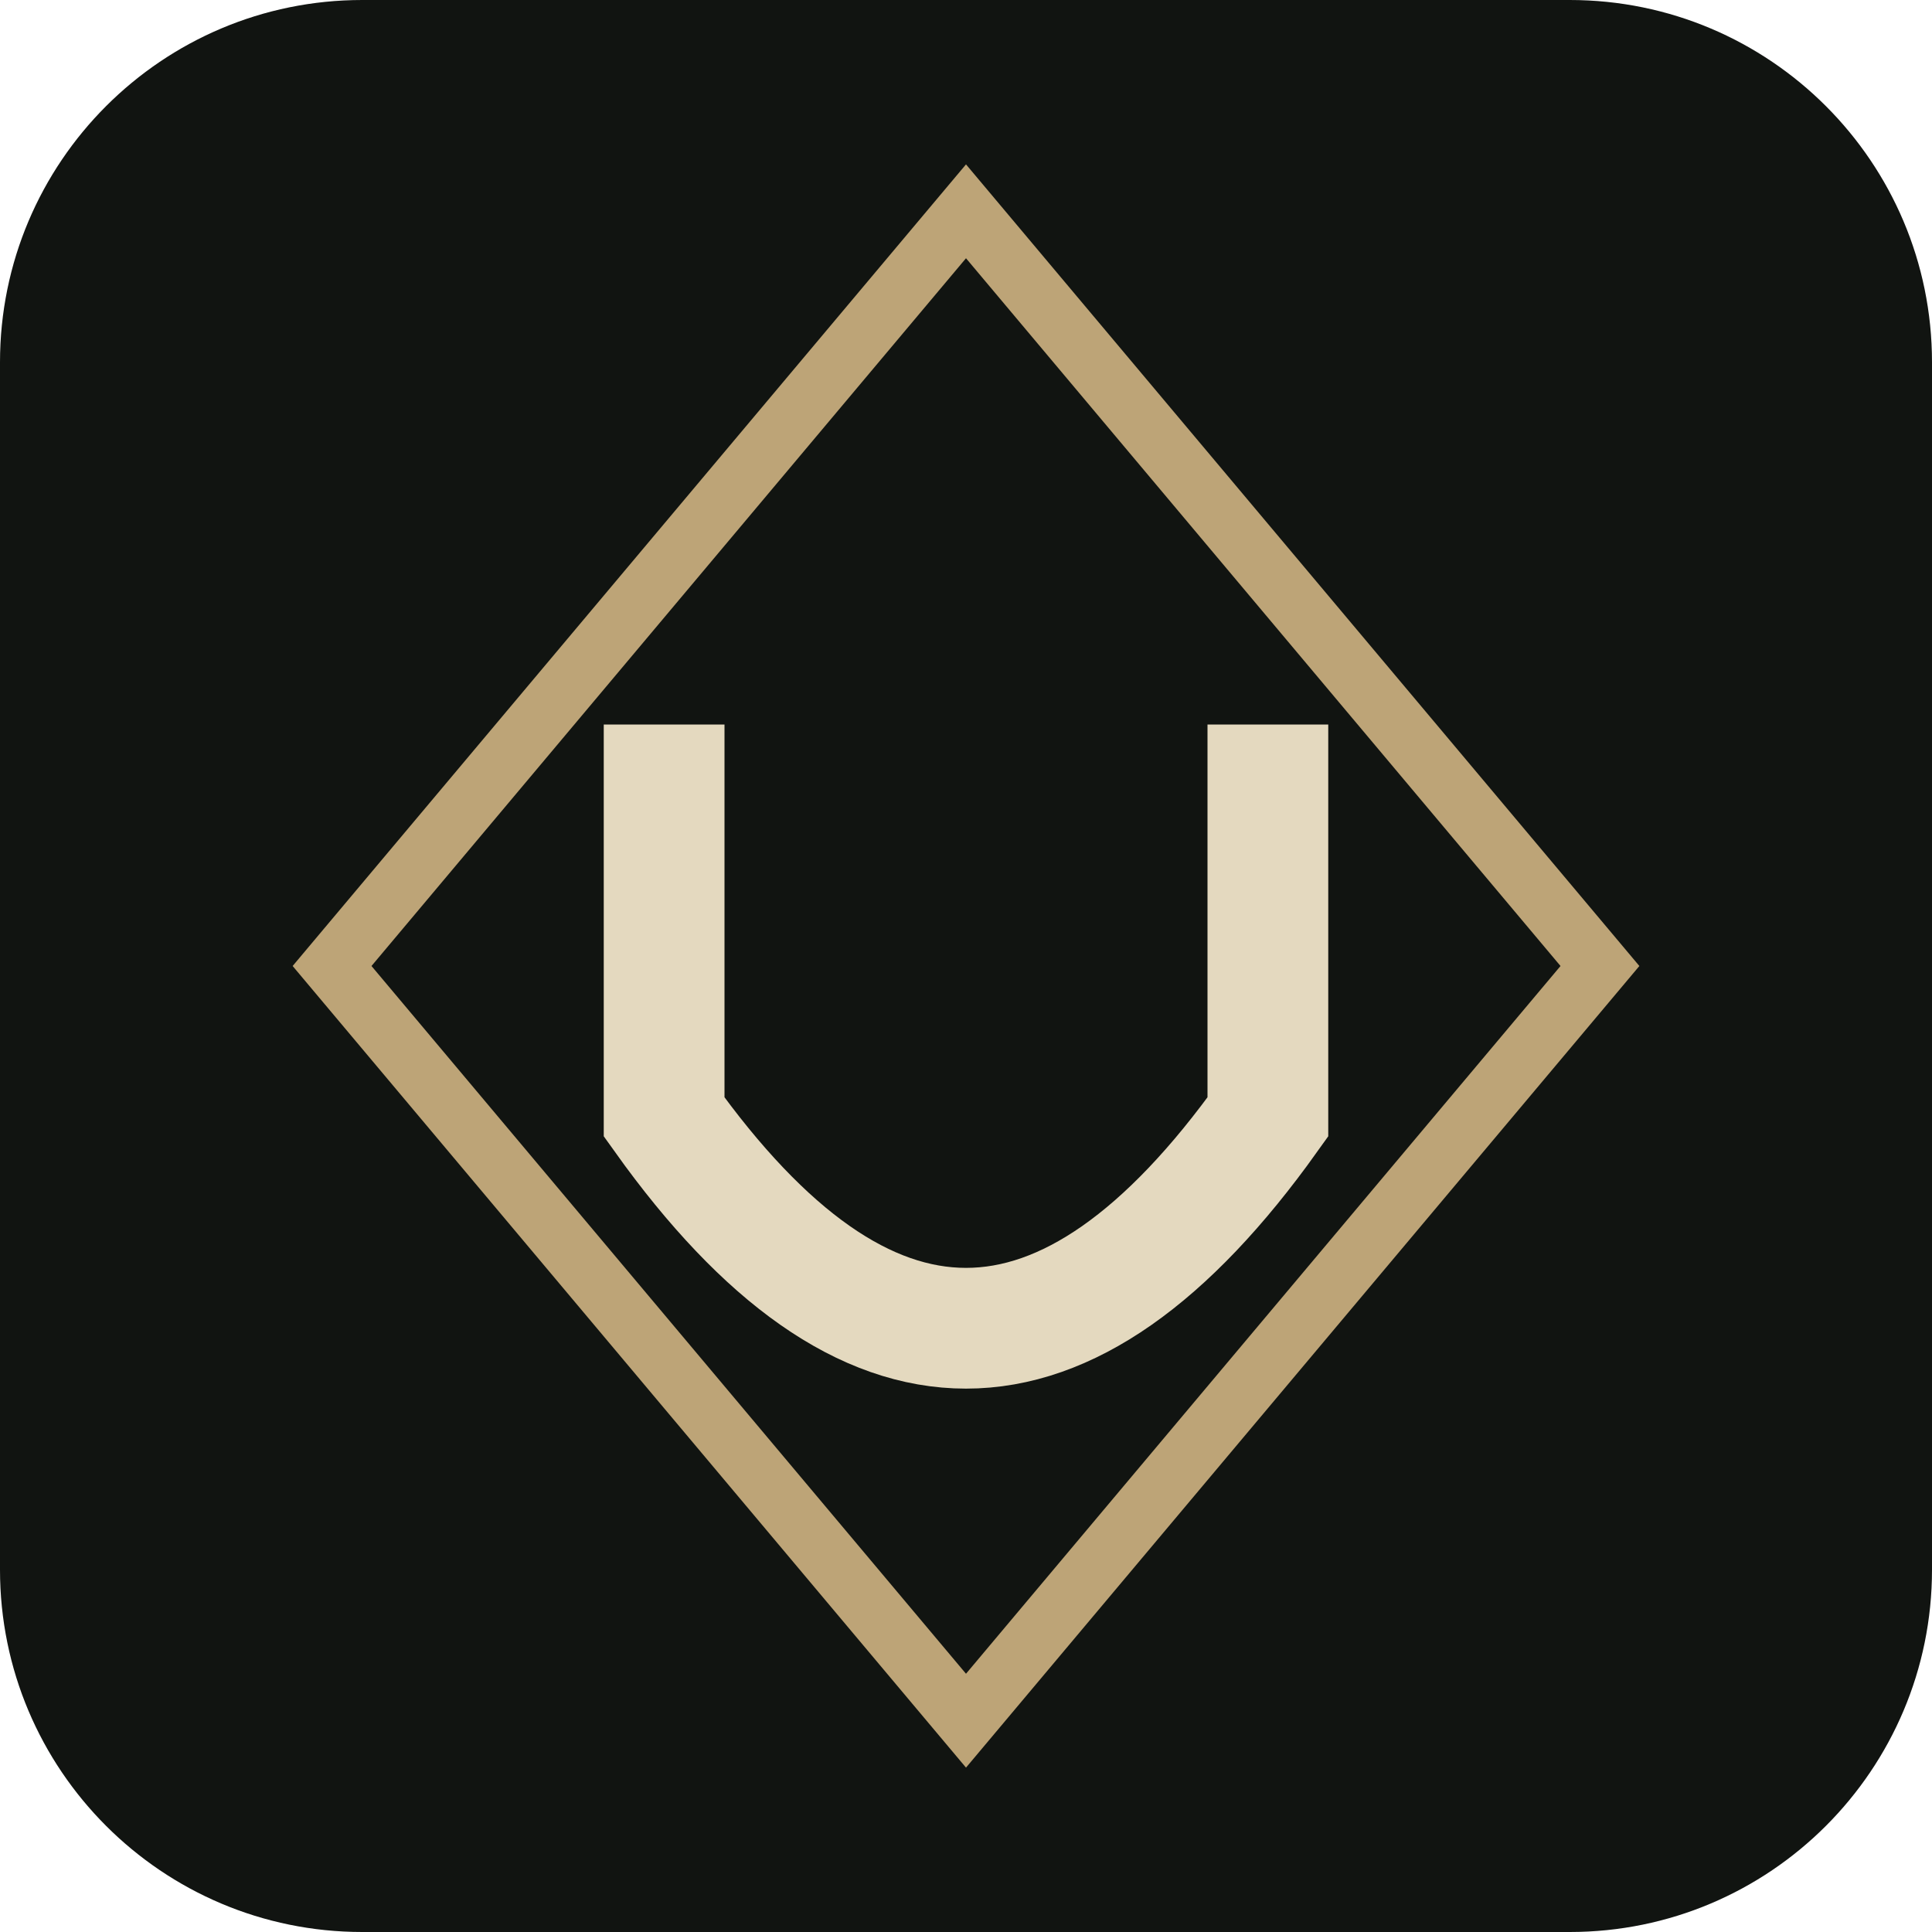
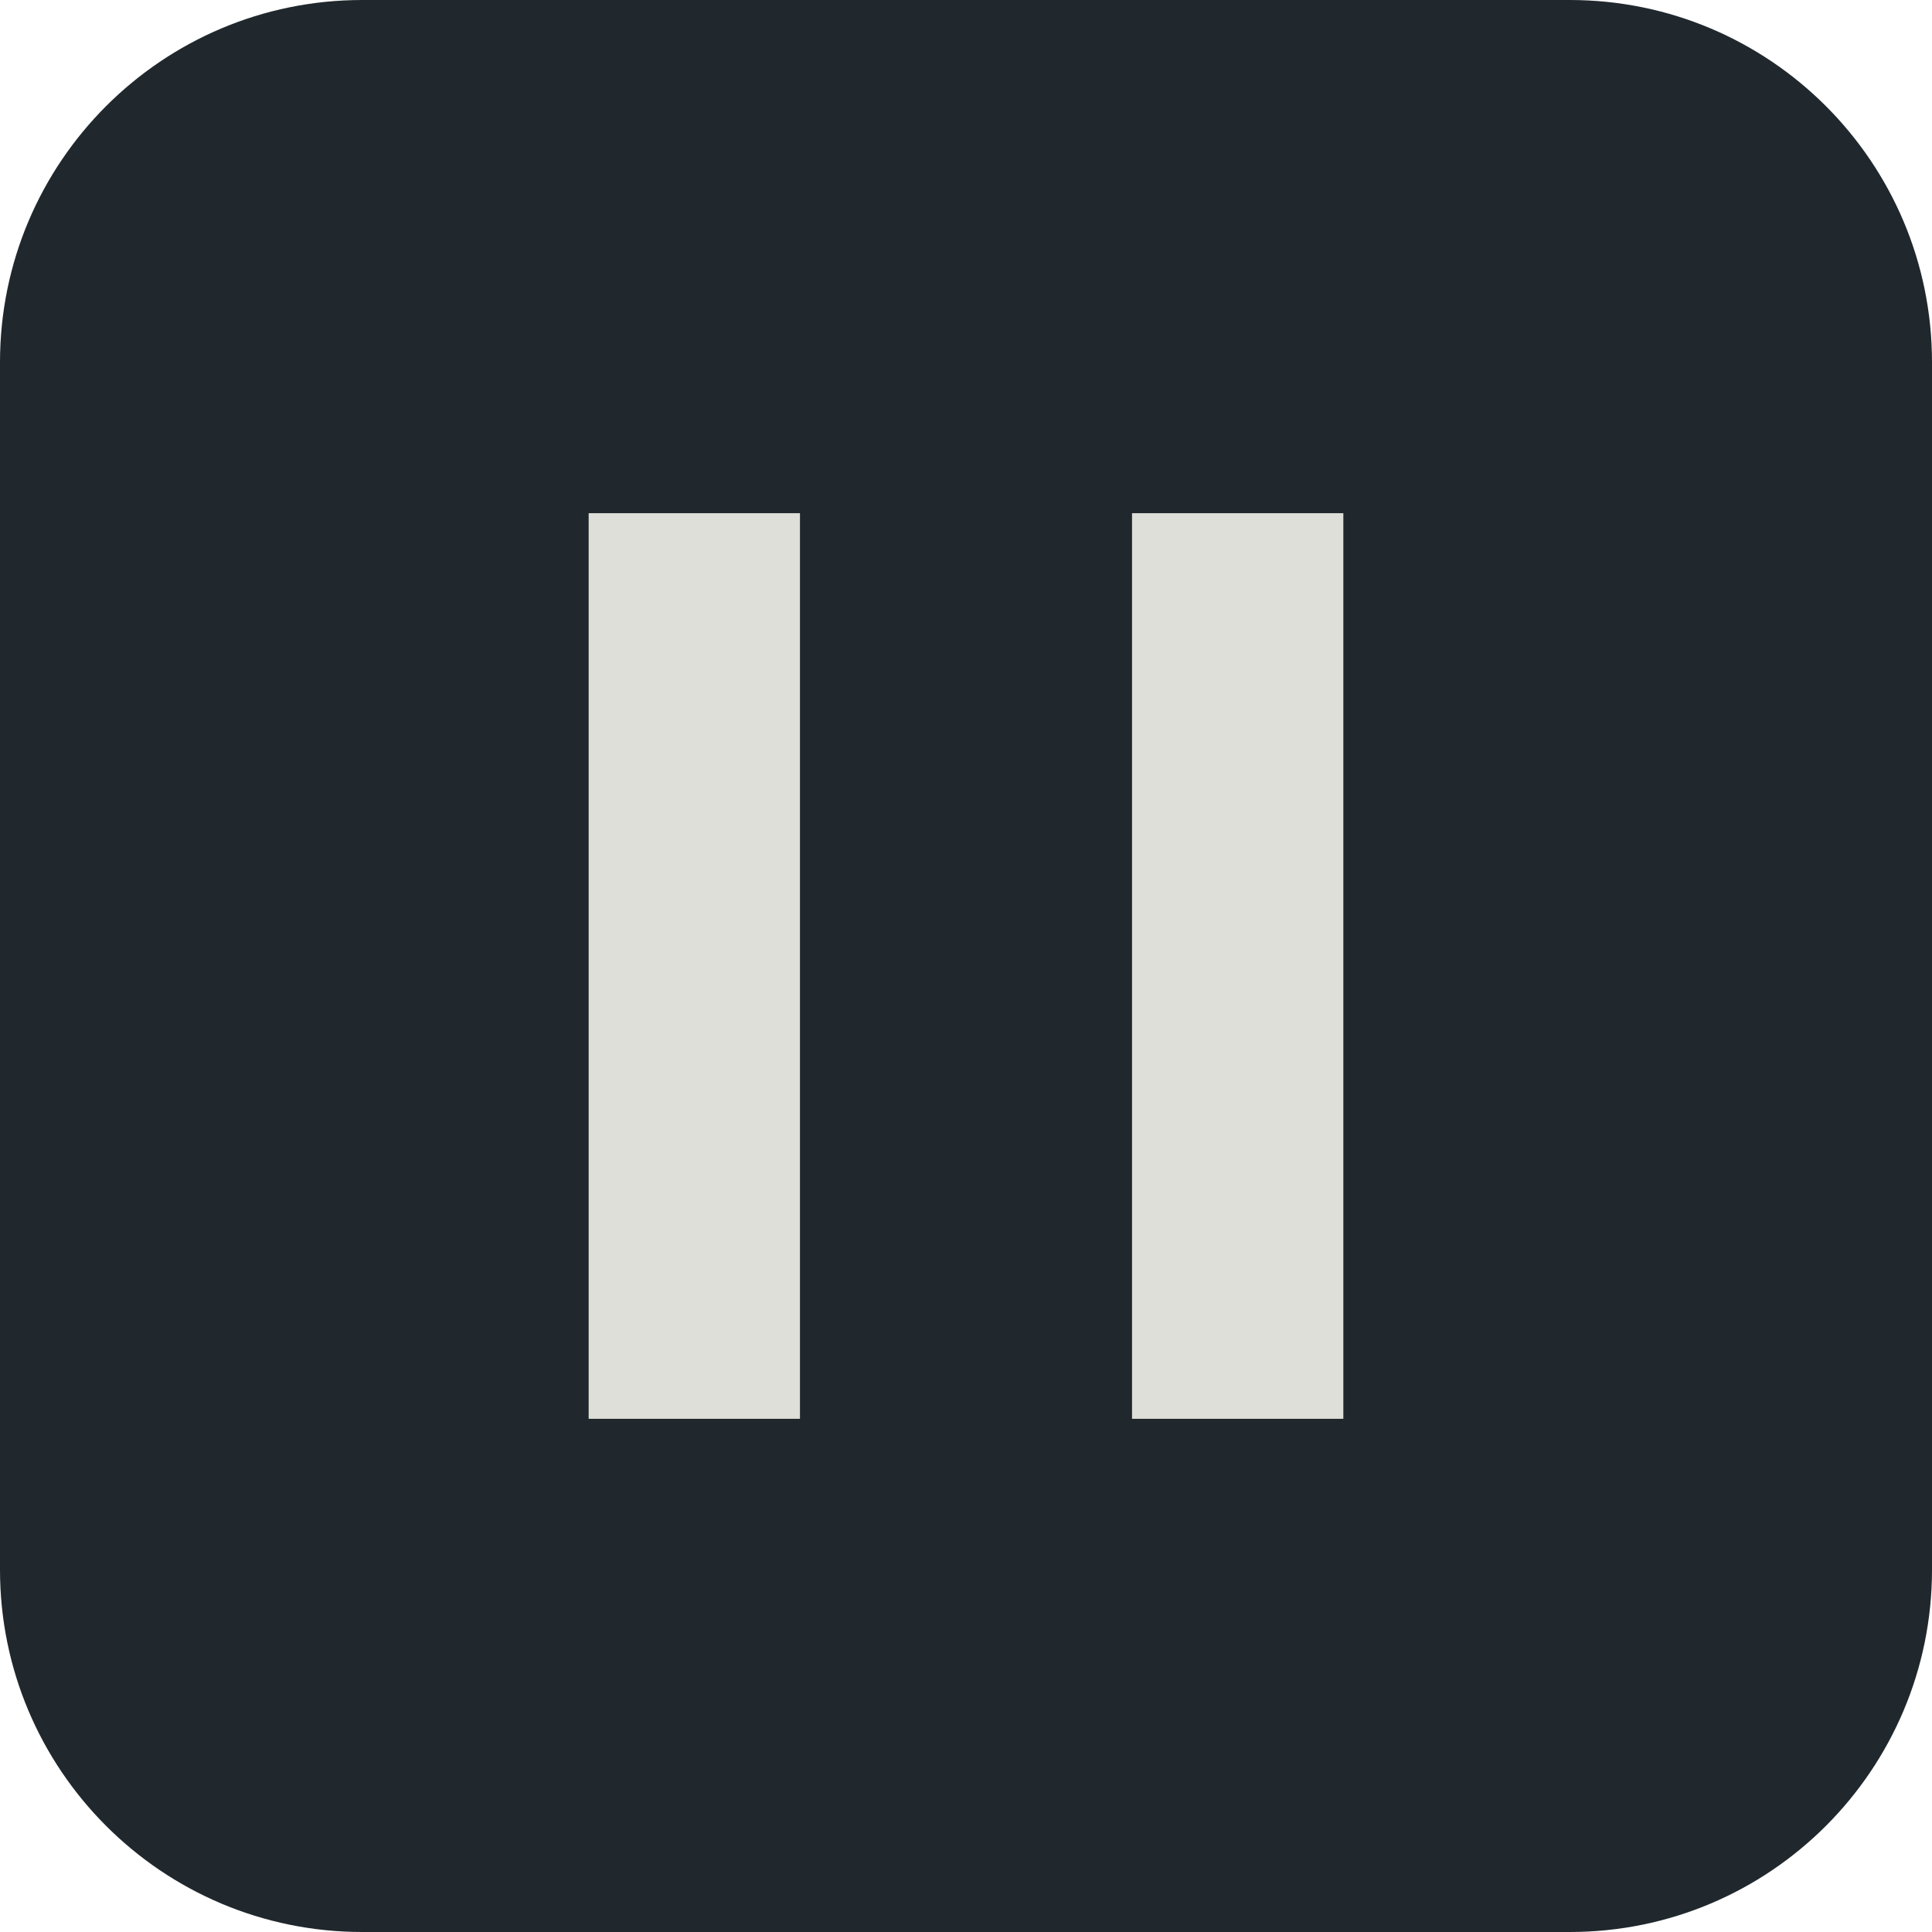
<svg xmlns="http://www.w3.org/2000/svg" viewBox="0 0 64 64">
-   <rect width="64" height="64" rx="12" fill="#111411" />
-   <path d="M32 7 53 32 32 57 11 32Z" fill="none" stroke="#bda477" stroke-width="2" />
-   <path d="M22 24v13q10 14 20 0V24" fill="none" stroke="#e4d9bf" stroke-width="4" />
+   <rect width="64" height="64" rx="12" fill="#20282d" />
+   <path d="M23 17v30m18-30v30" fill="none" stroke="#dedfd8" stroke-width="7" />
</svg>
